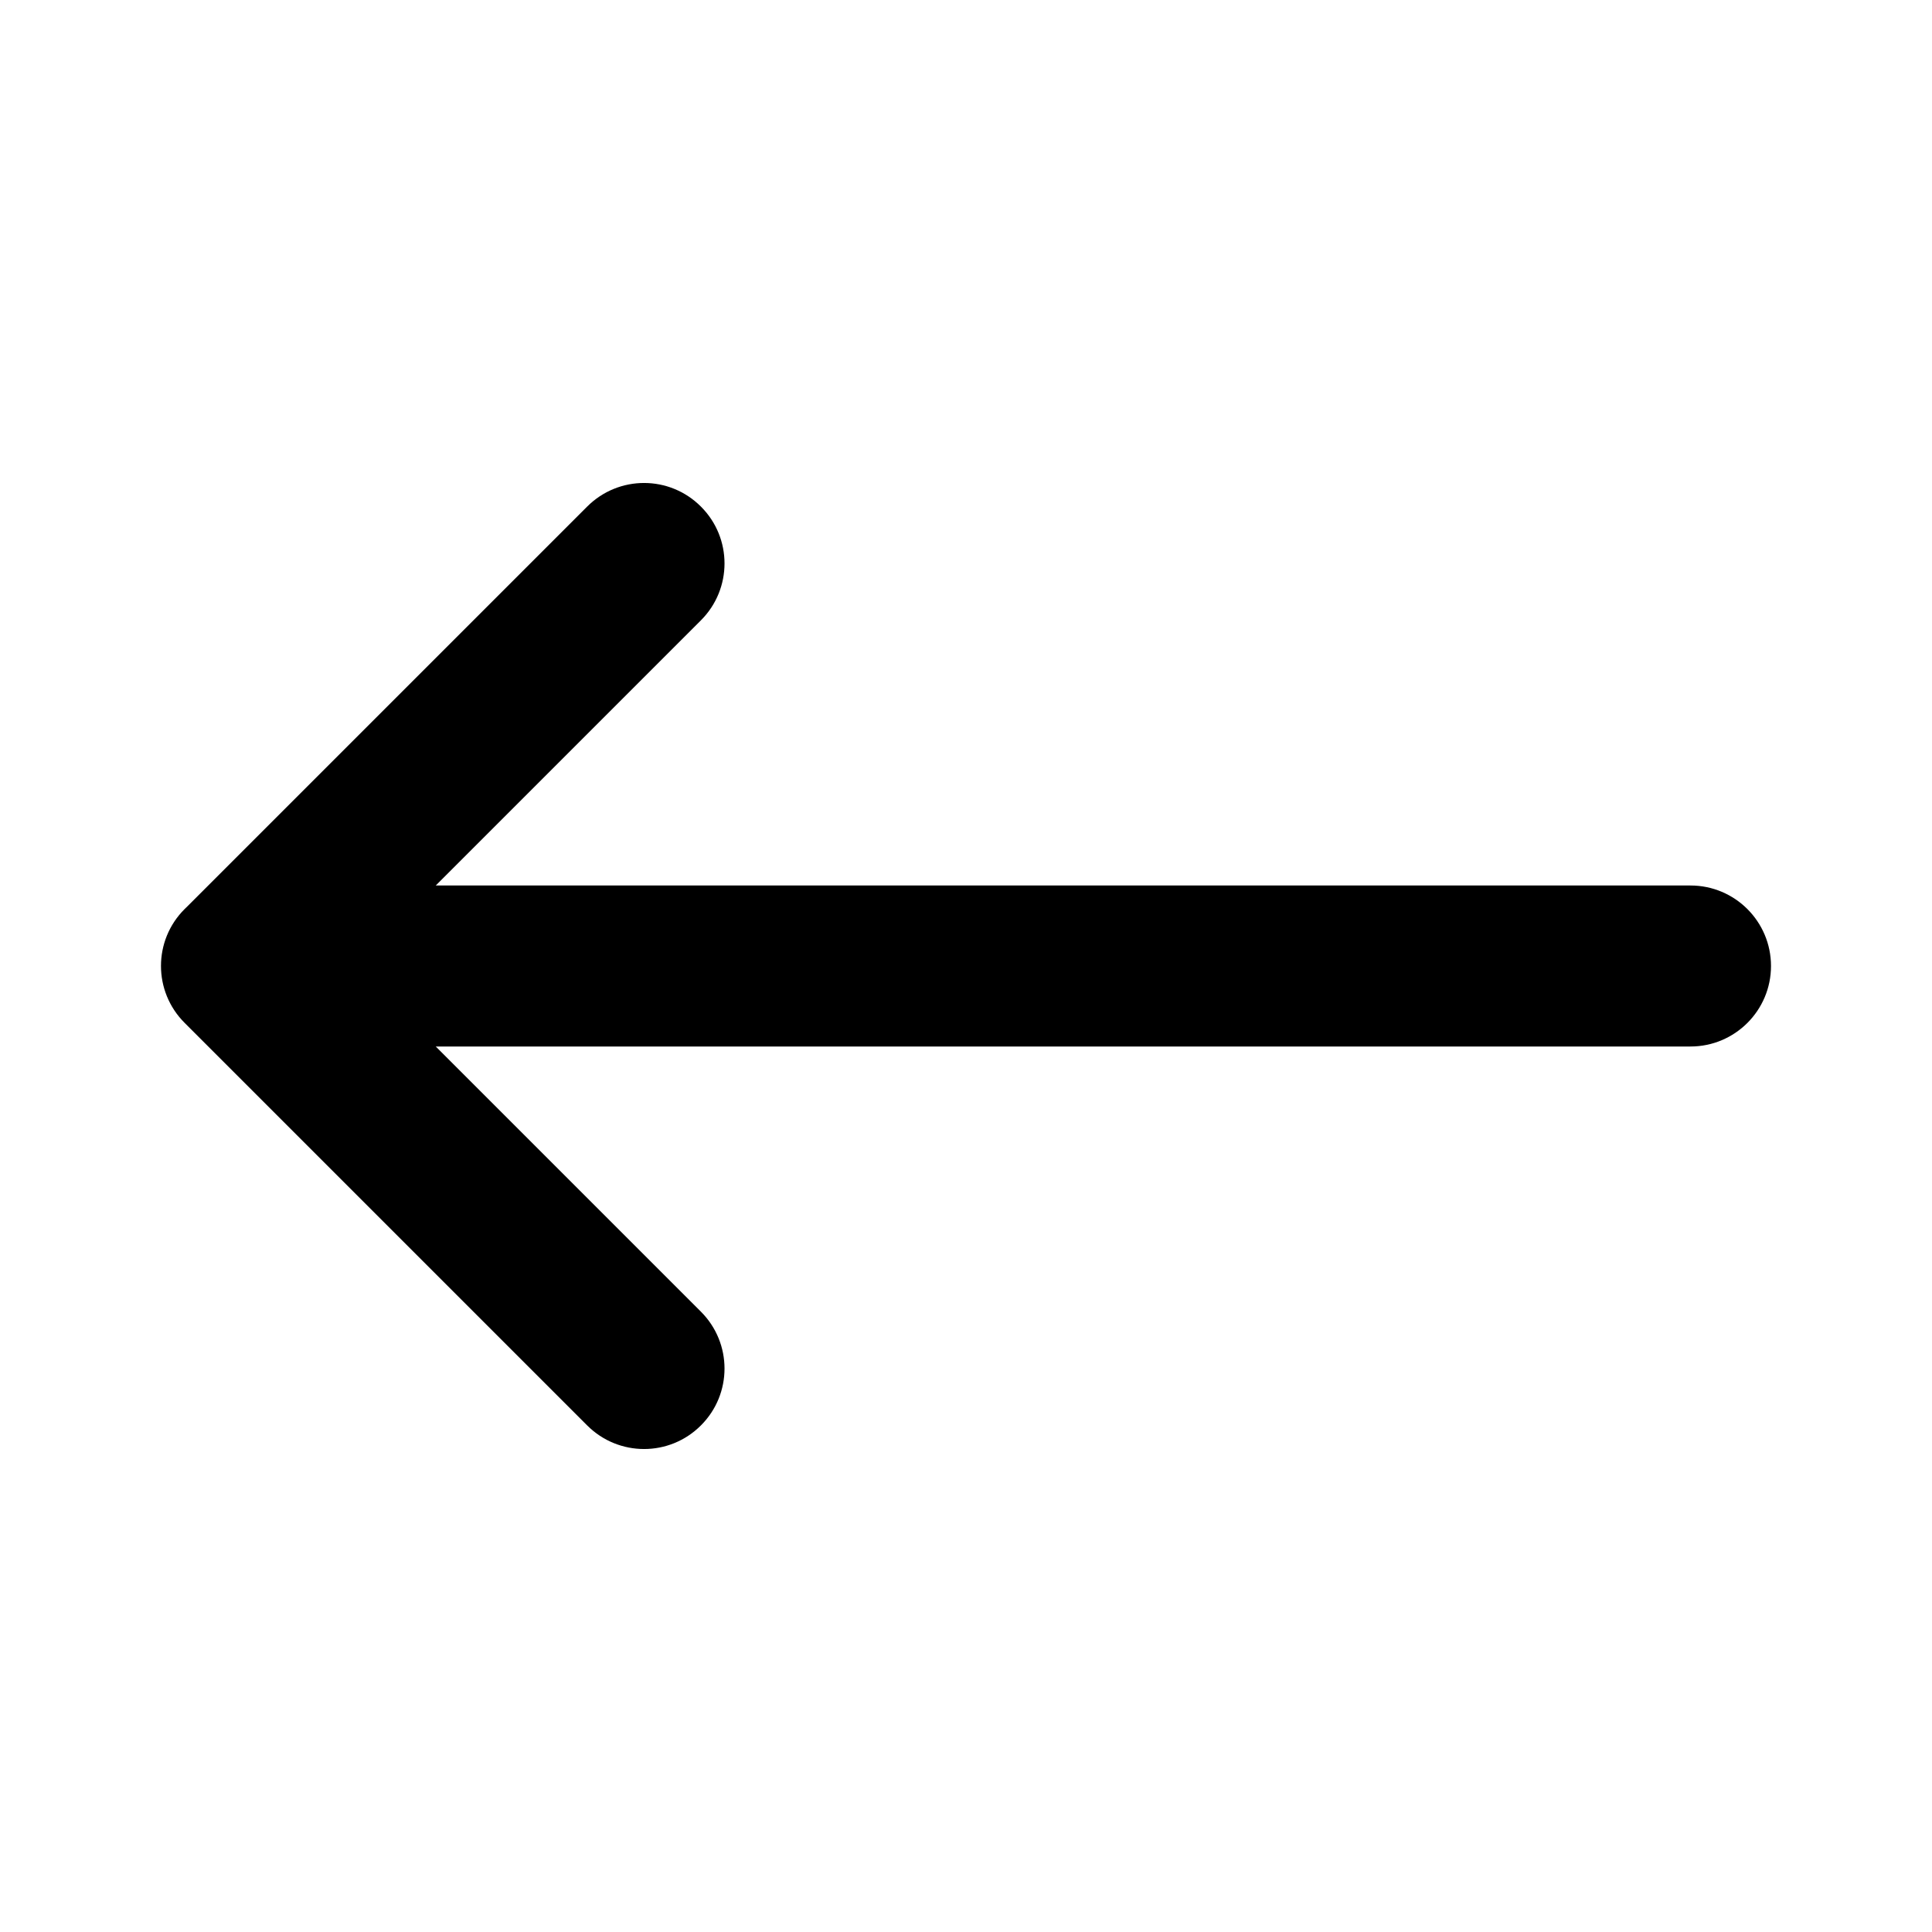
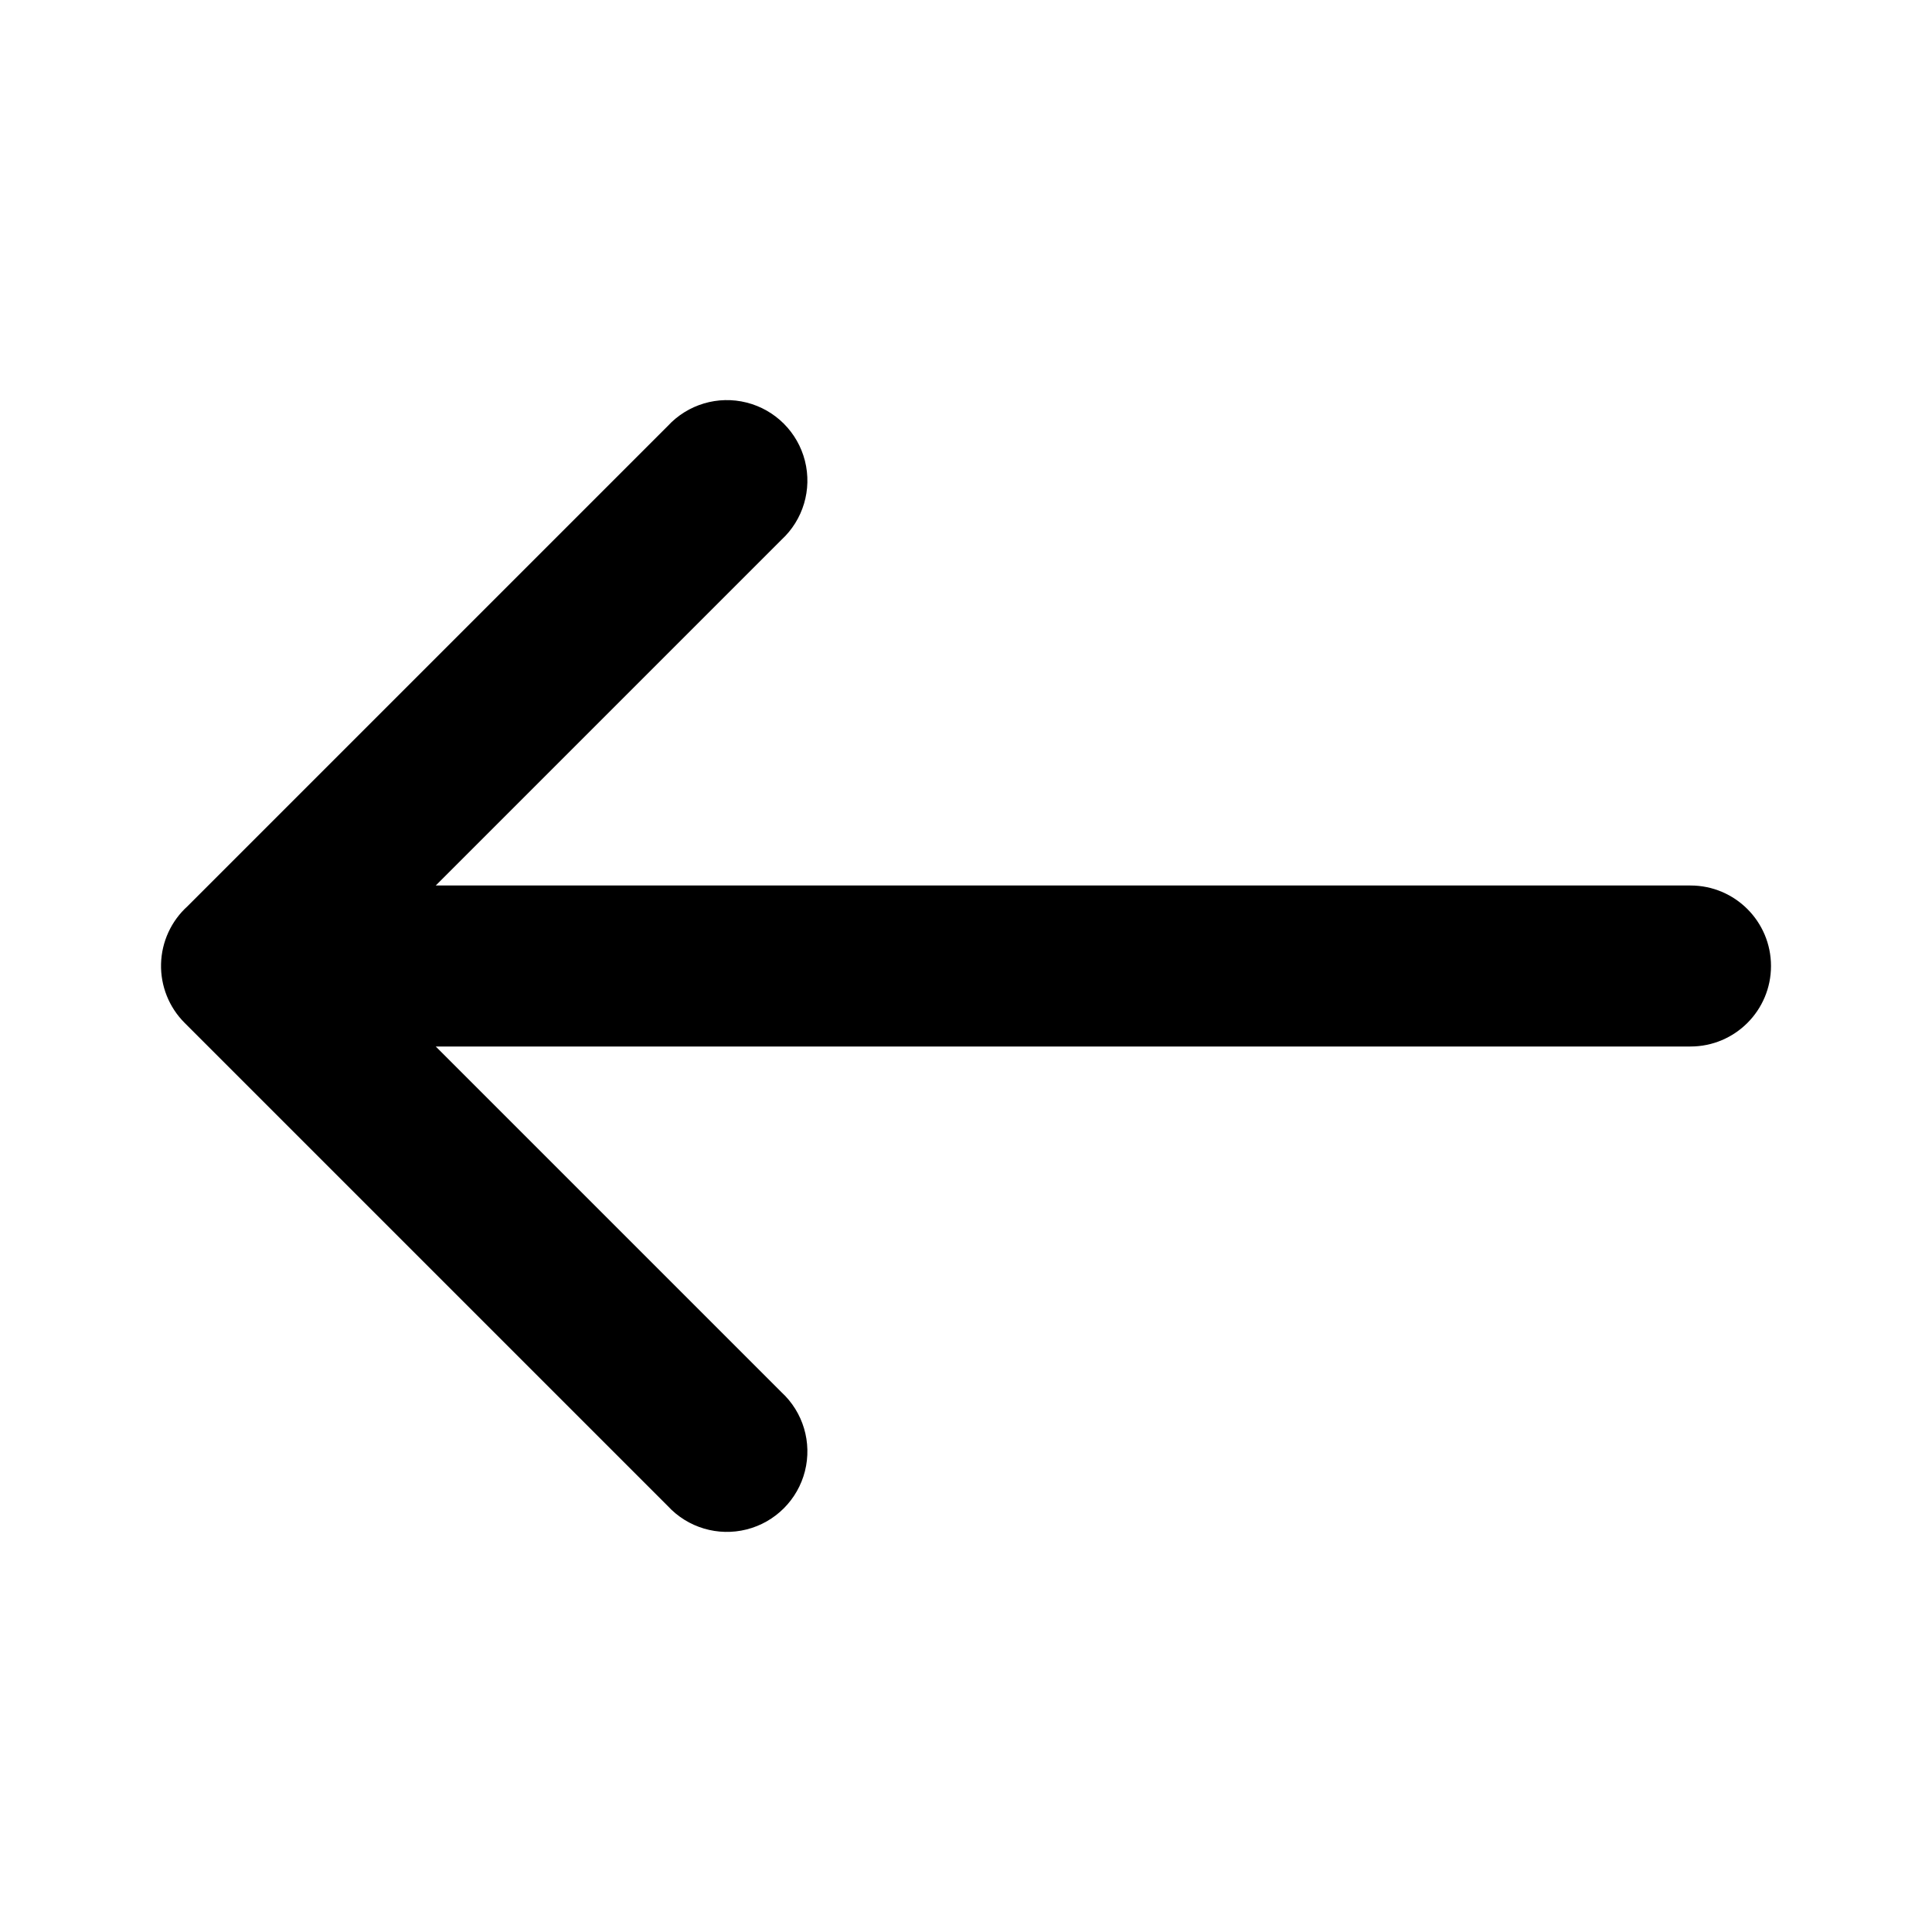
<svg xmlns="http://www.w3.org/2000/svg" width="16" height="16" viewBox="0 0 24 24">
-   <path d="M5.413,11 L21,11 C21.552,11 22,11.448 22,12 C22,12.552 21.552,13 21,13 L5.413,13 L8.707,16.294 C9.098,16.685 9.098,17.317 8.707,17.707 C8.317,18.098 7.685,18.098 7.294,17.707 L2.293,12.706 C1.902,12.315 1.902,11.683 2.293,11.293 C2.305,11.28 2.317,11.269 2.33,11.257 L7.294,6.293 C7.685,5.902 8.317,5.902 8.707,6.293 C9.098,6.683 9.098,7.315 8.707,7.706 L5.413,11 Z" />
+   <path d="M5.413 11H21a1 1 0 0 1 0 2H5.413l4.294 4.294a1 1 0 1 1-1.413 1.413l-6.001-6.001a1 1 0 0 1 .037-1.449l5.964-5.964a1 1 0 1 1 1.413 1.413L5.413 11z" />
</svg>
